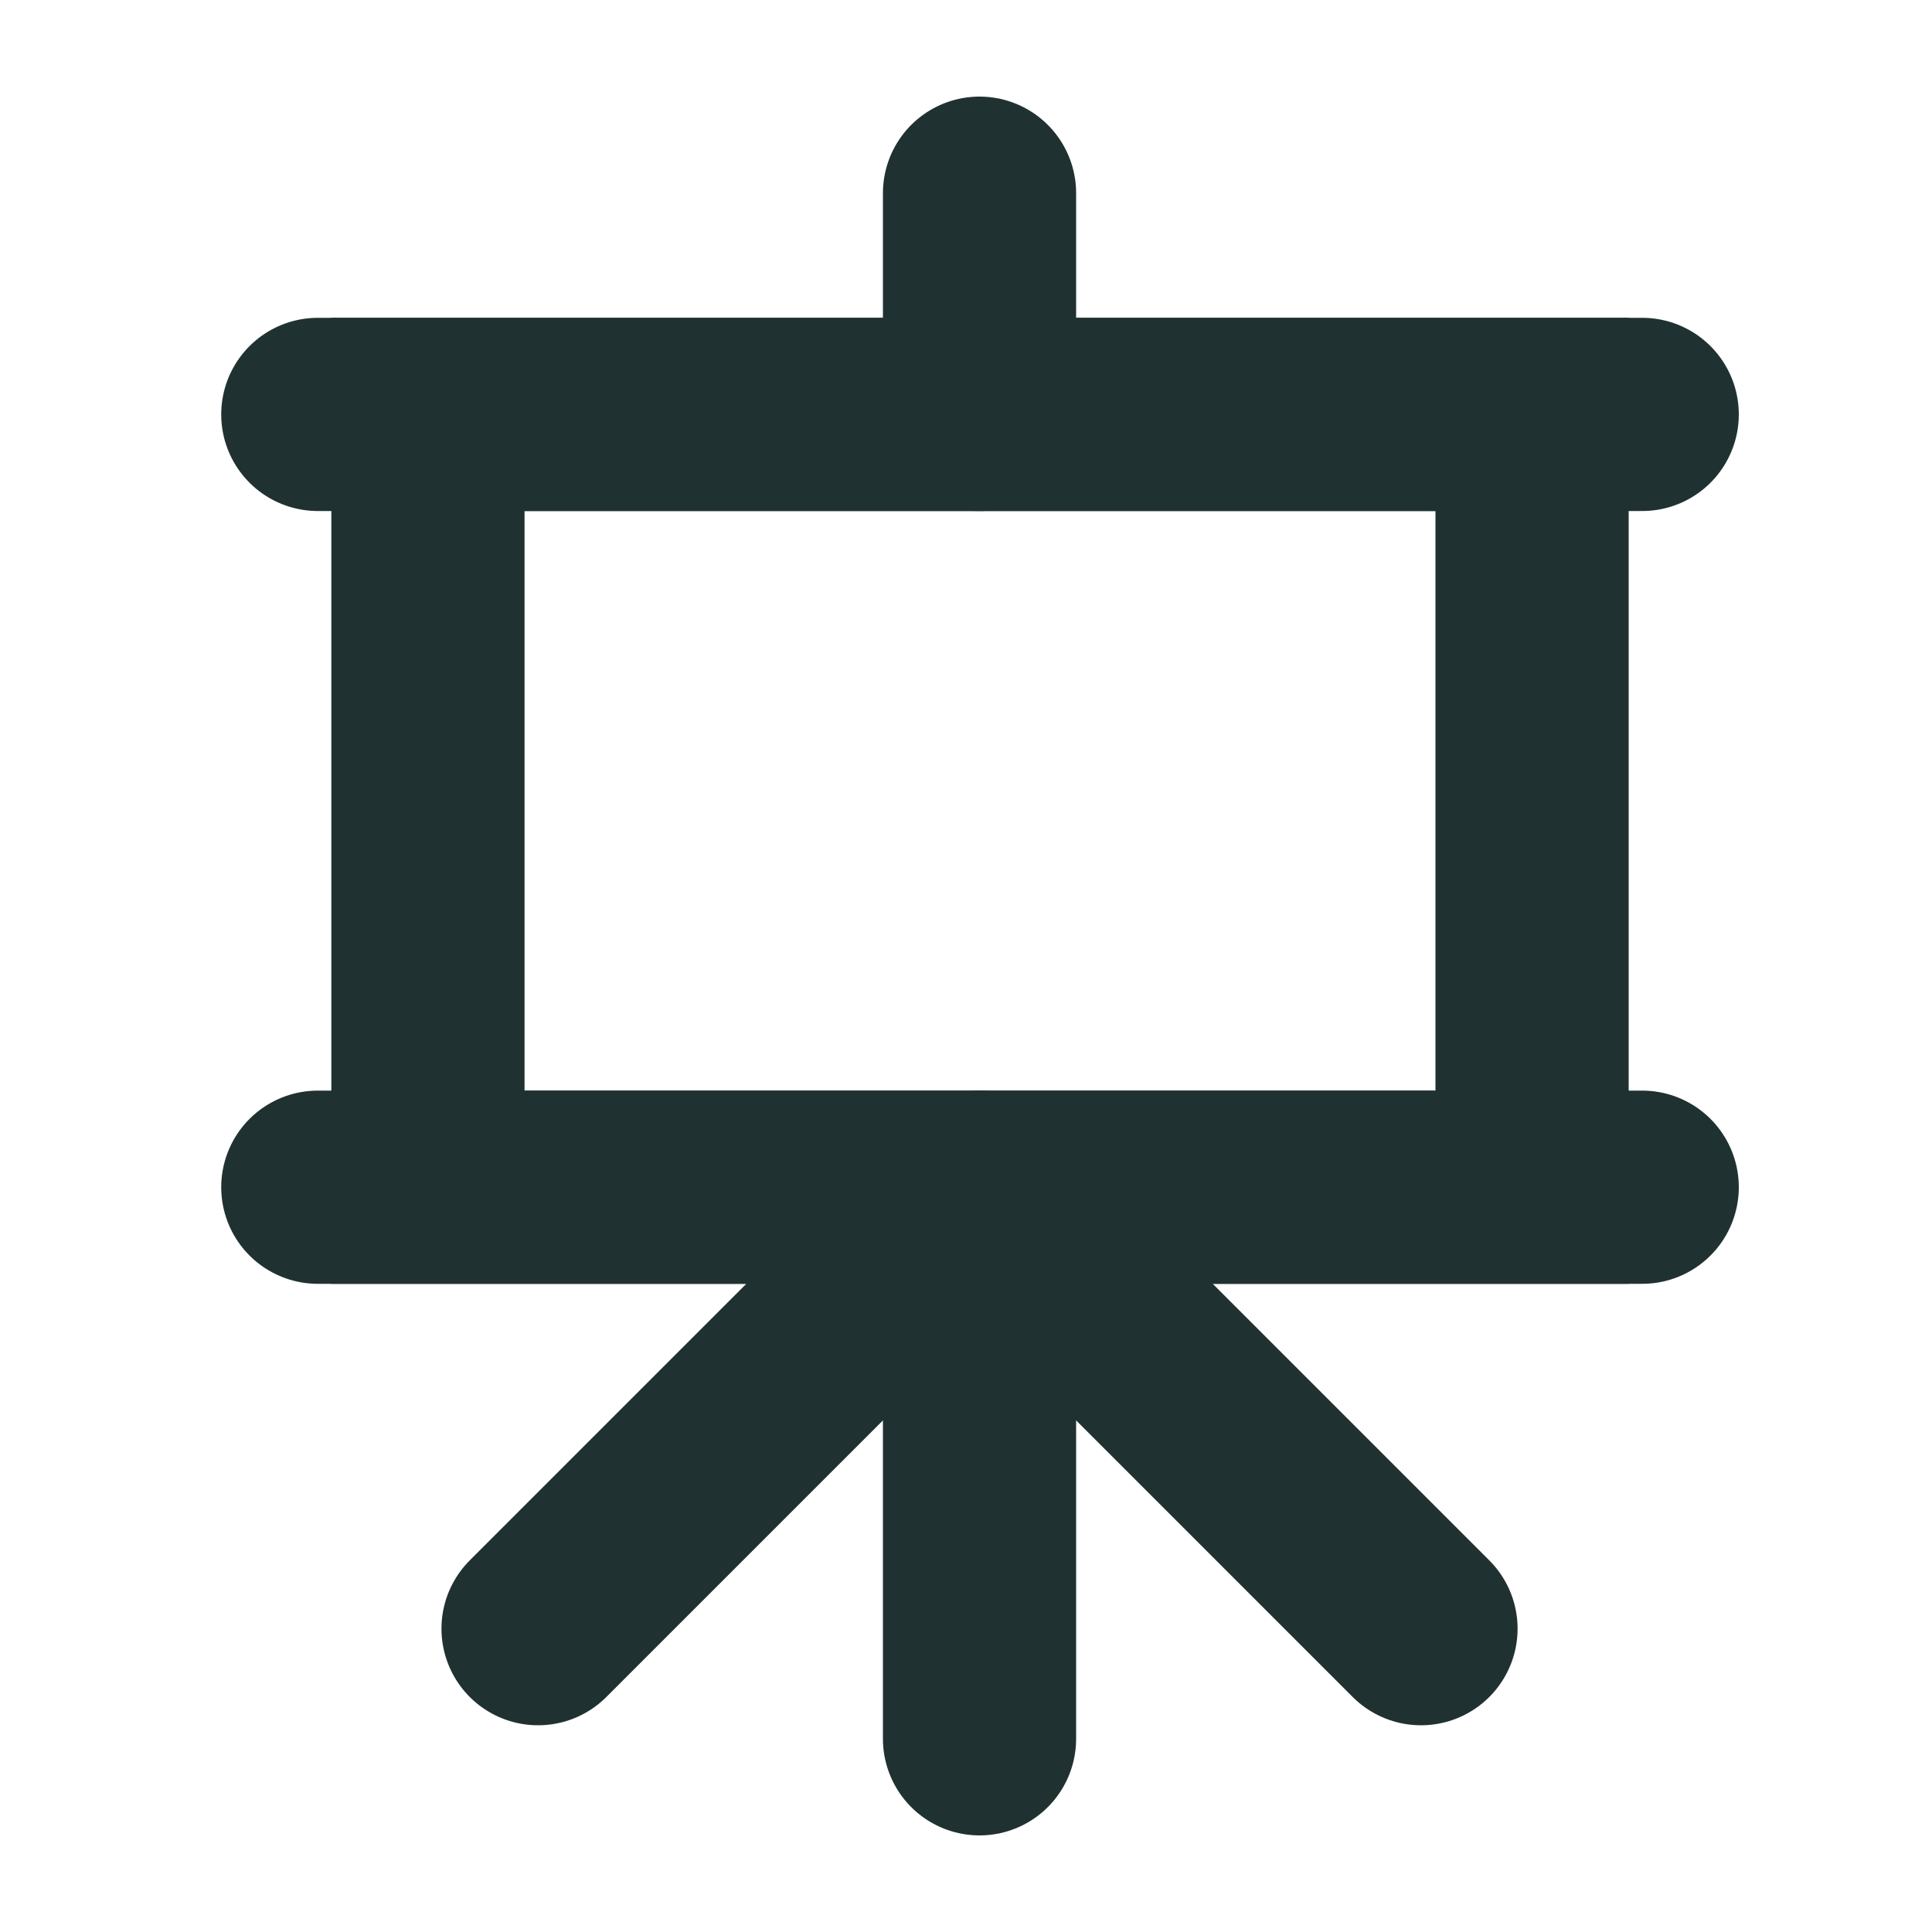
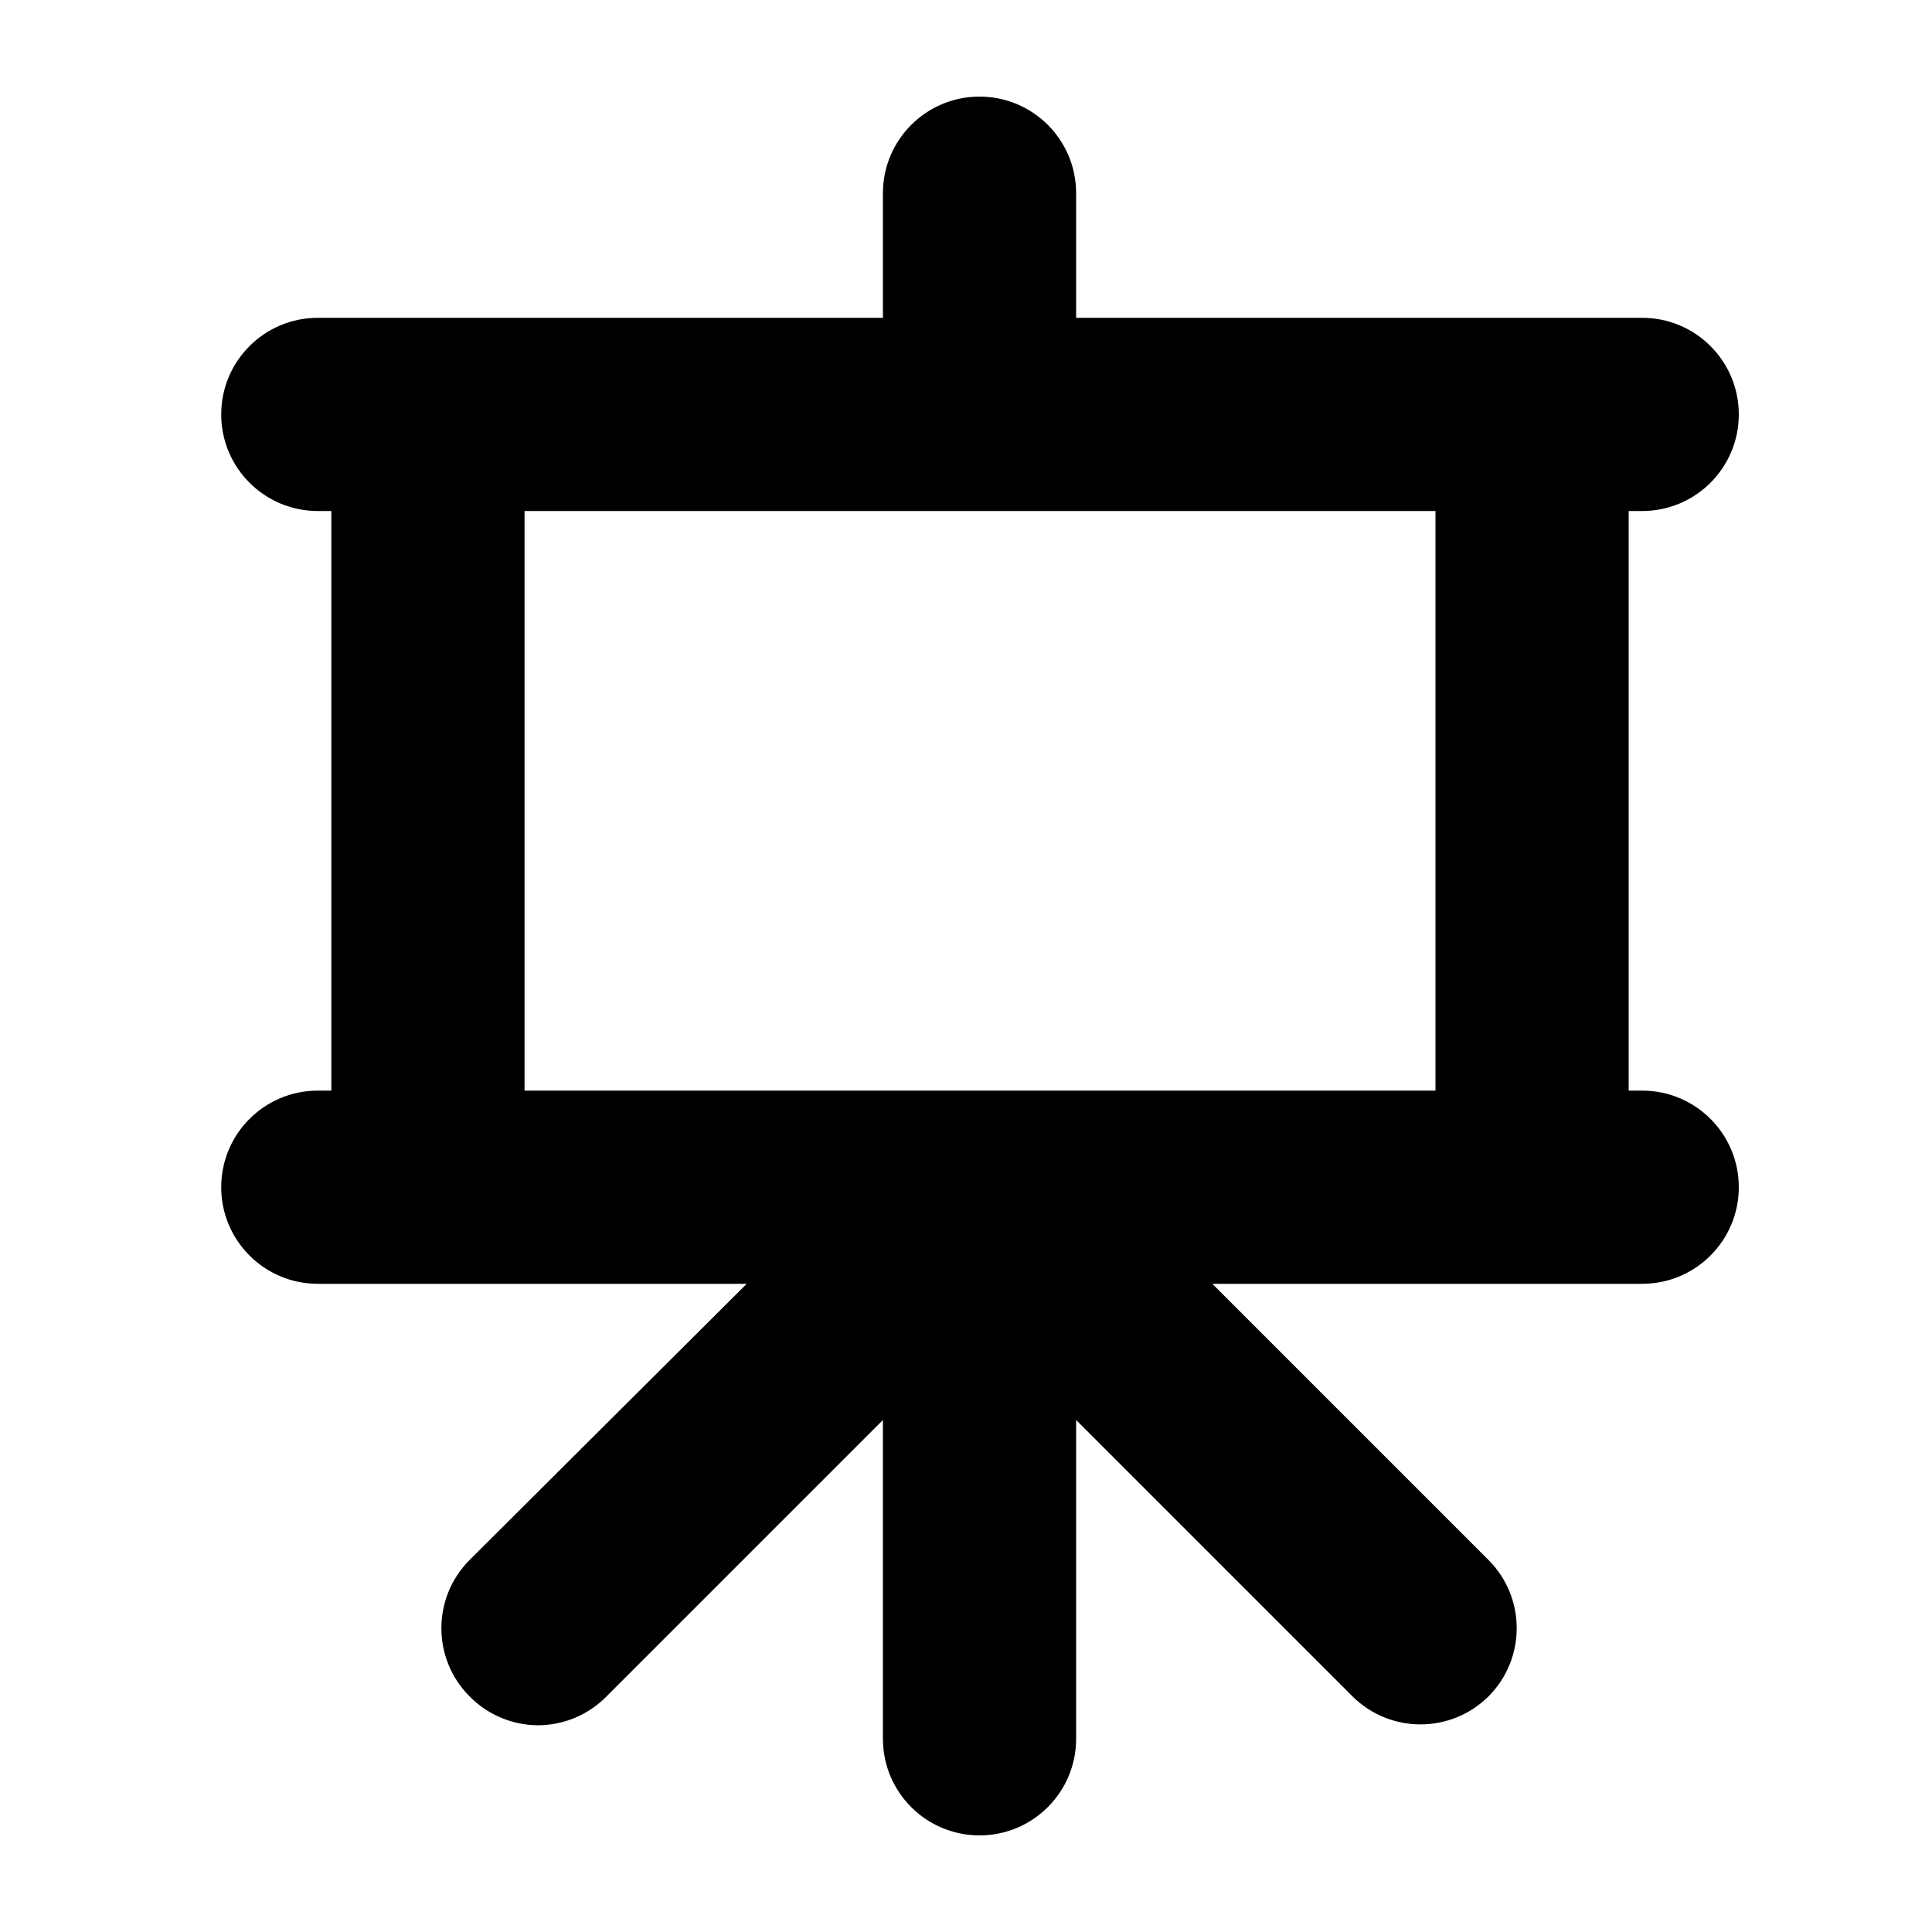
<svg xmlns="http://www.w3.org/2000/svg" viewBox="0 0 20 20">
-   <g fill="none" stroke="#203131" stroke-miterlimit="10" class="stroke" stroke-width="2">
-     <path d="m4.43 4.29h11.43v8h-11.43z" />
-     <g stroke-linecap="round">
-       <path d="m10.14 18v-5.71" />
-       <path d="m3.29 4.29h13.71" />
-       <path d="m3.29 12.29h13.71" />
-       <path d="m10.14 4.29v-2.29" />
-       <path d="m5.57 16.86 4-4" />
-       <path d="m14.71 16.86-4.57-4.57" />
-     </g>
-   </g>
+   <path id="presentation" d="m17 11.29h-.14v-6h.14a1 1 0 0 0 0-2h-5.86v-1.29a1 1 0 0 0 -2 0v1.29h-5.85a1 1 0 0 0 0 2h.14v6h-.14a1 1 0 1 0 0 2h4.44l-2.87 2.86a1 1 0 0 0 0 1.41 1 1 0 0 0 .71.3 1 1 0 0 0 .71-.3l2.86-2.86v3.3a1 1 0 0 0 2 0v-3.3l2.86 2.86a1 1 0 0 0 1.41 0 1 1 0 0 0 0-1.41l-2.86-2.86h4.45a1 1 0 0 0 0-2zm-11.57 0v-6h9.43v6z" fill="currentColor" />
</svg>
